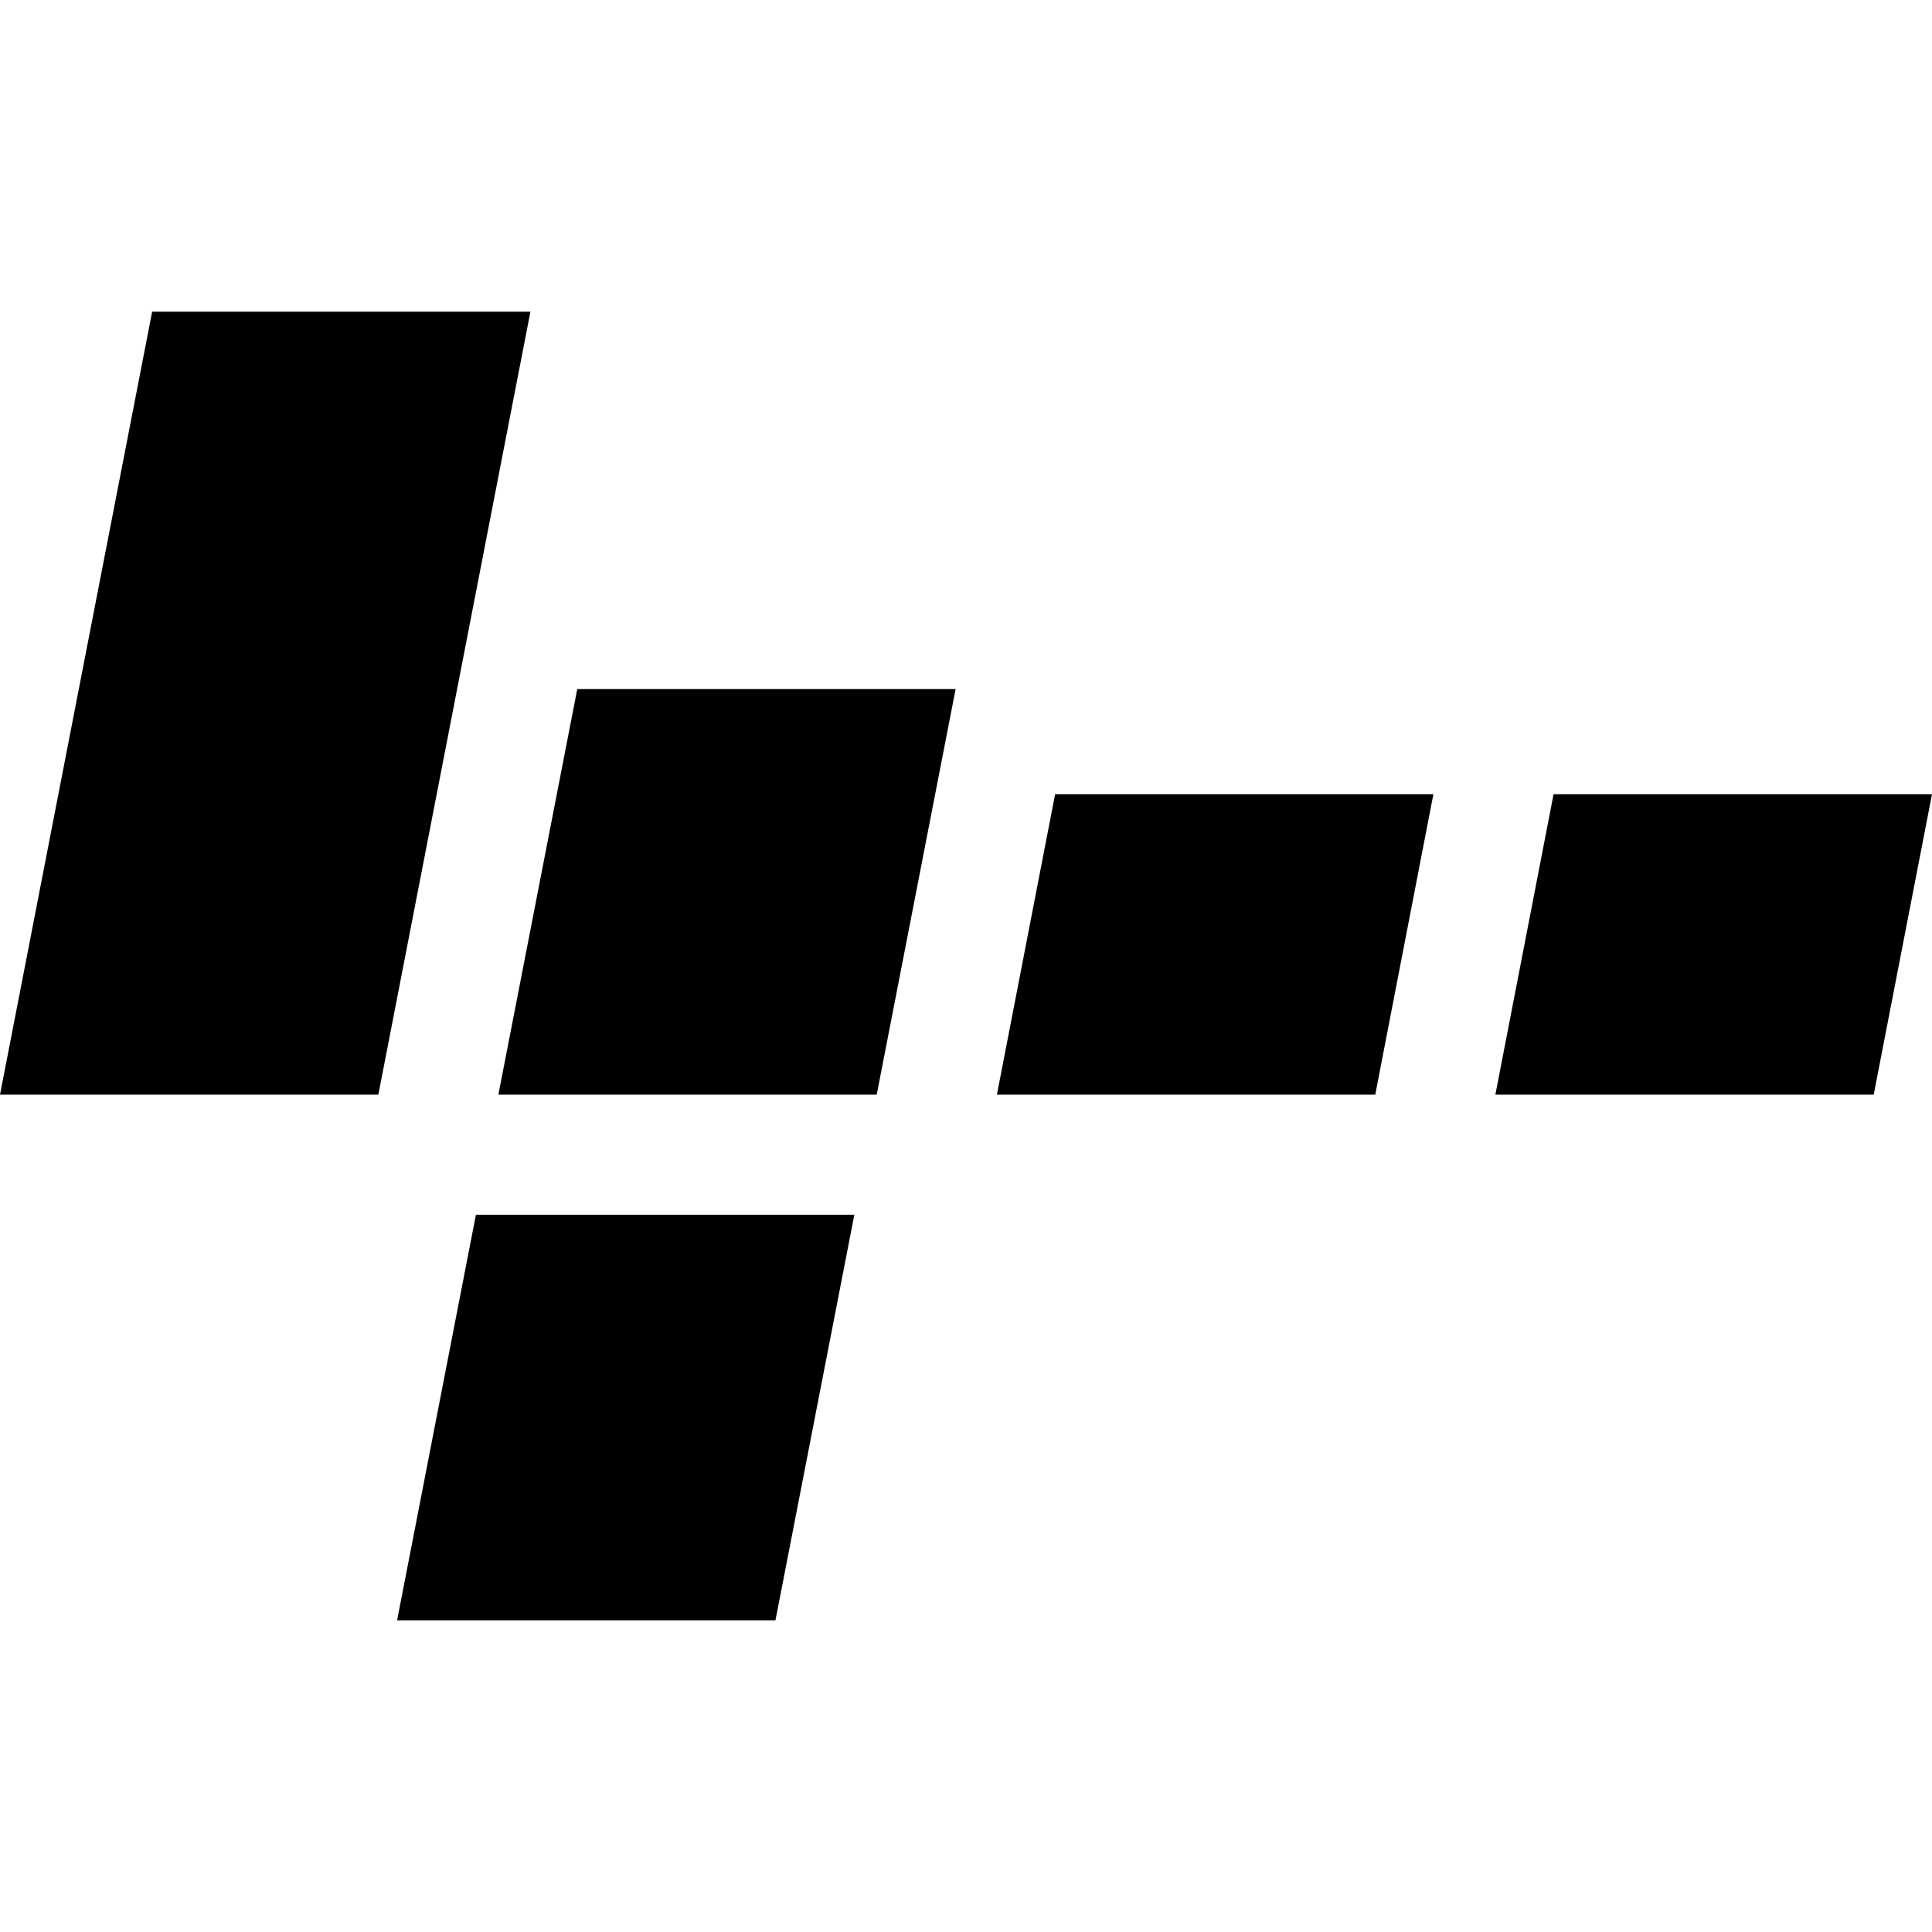
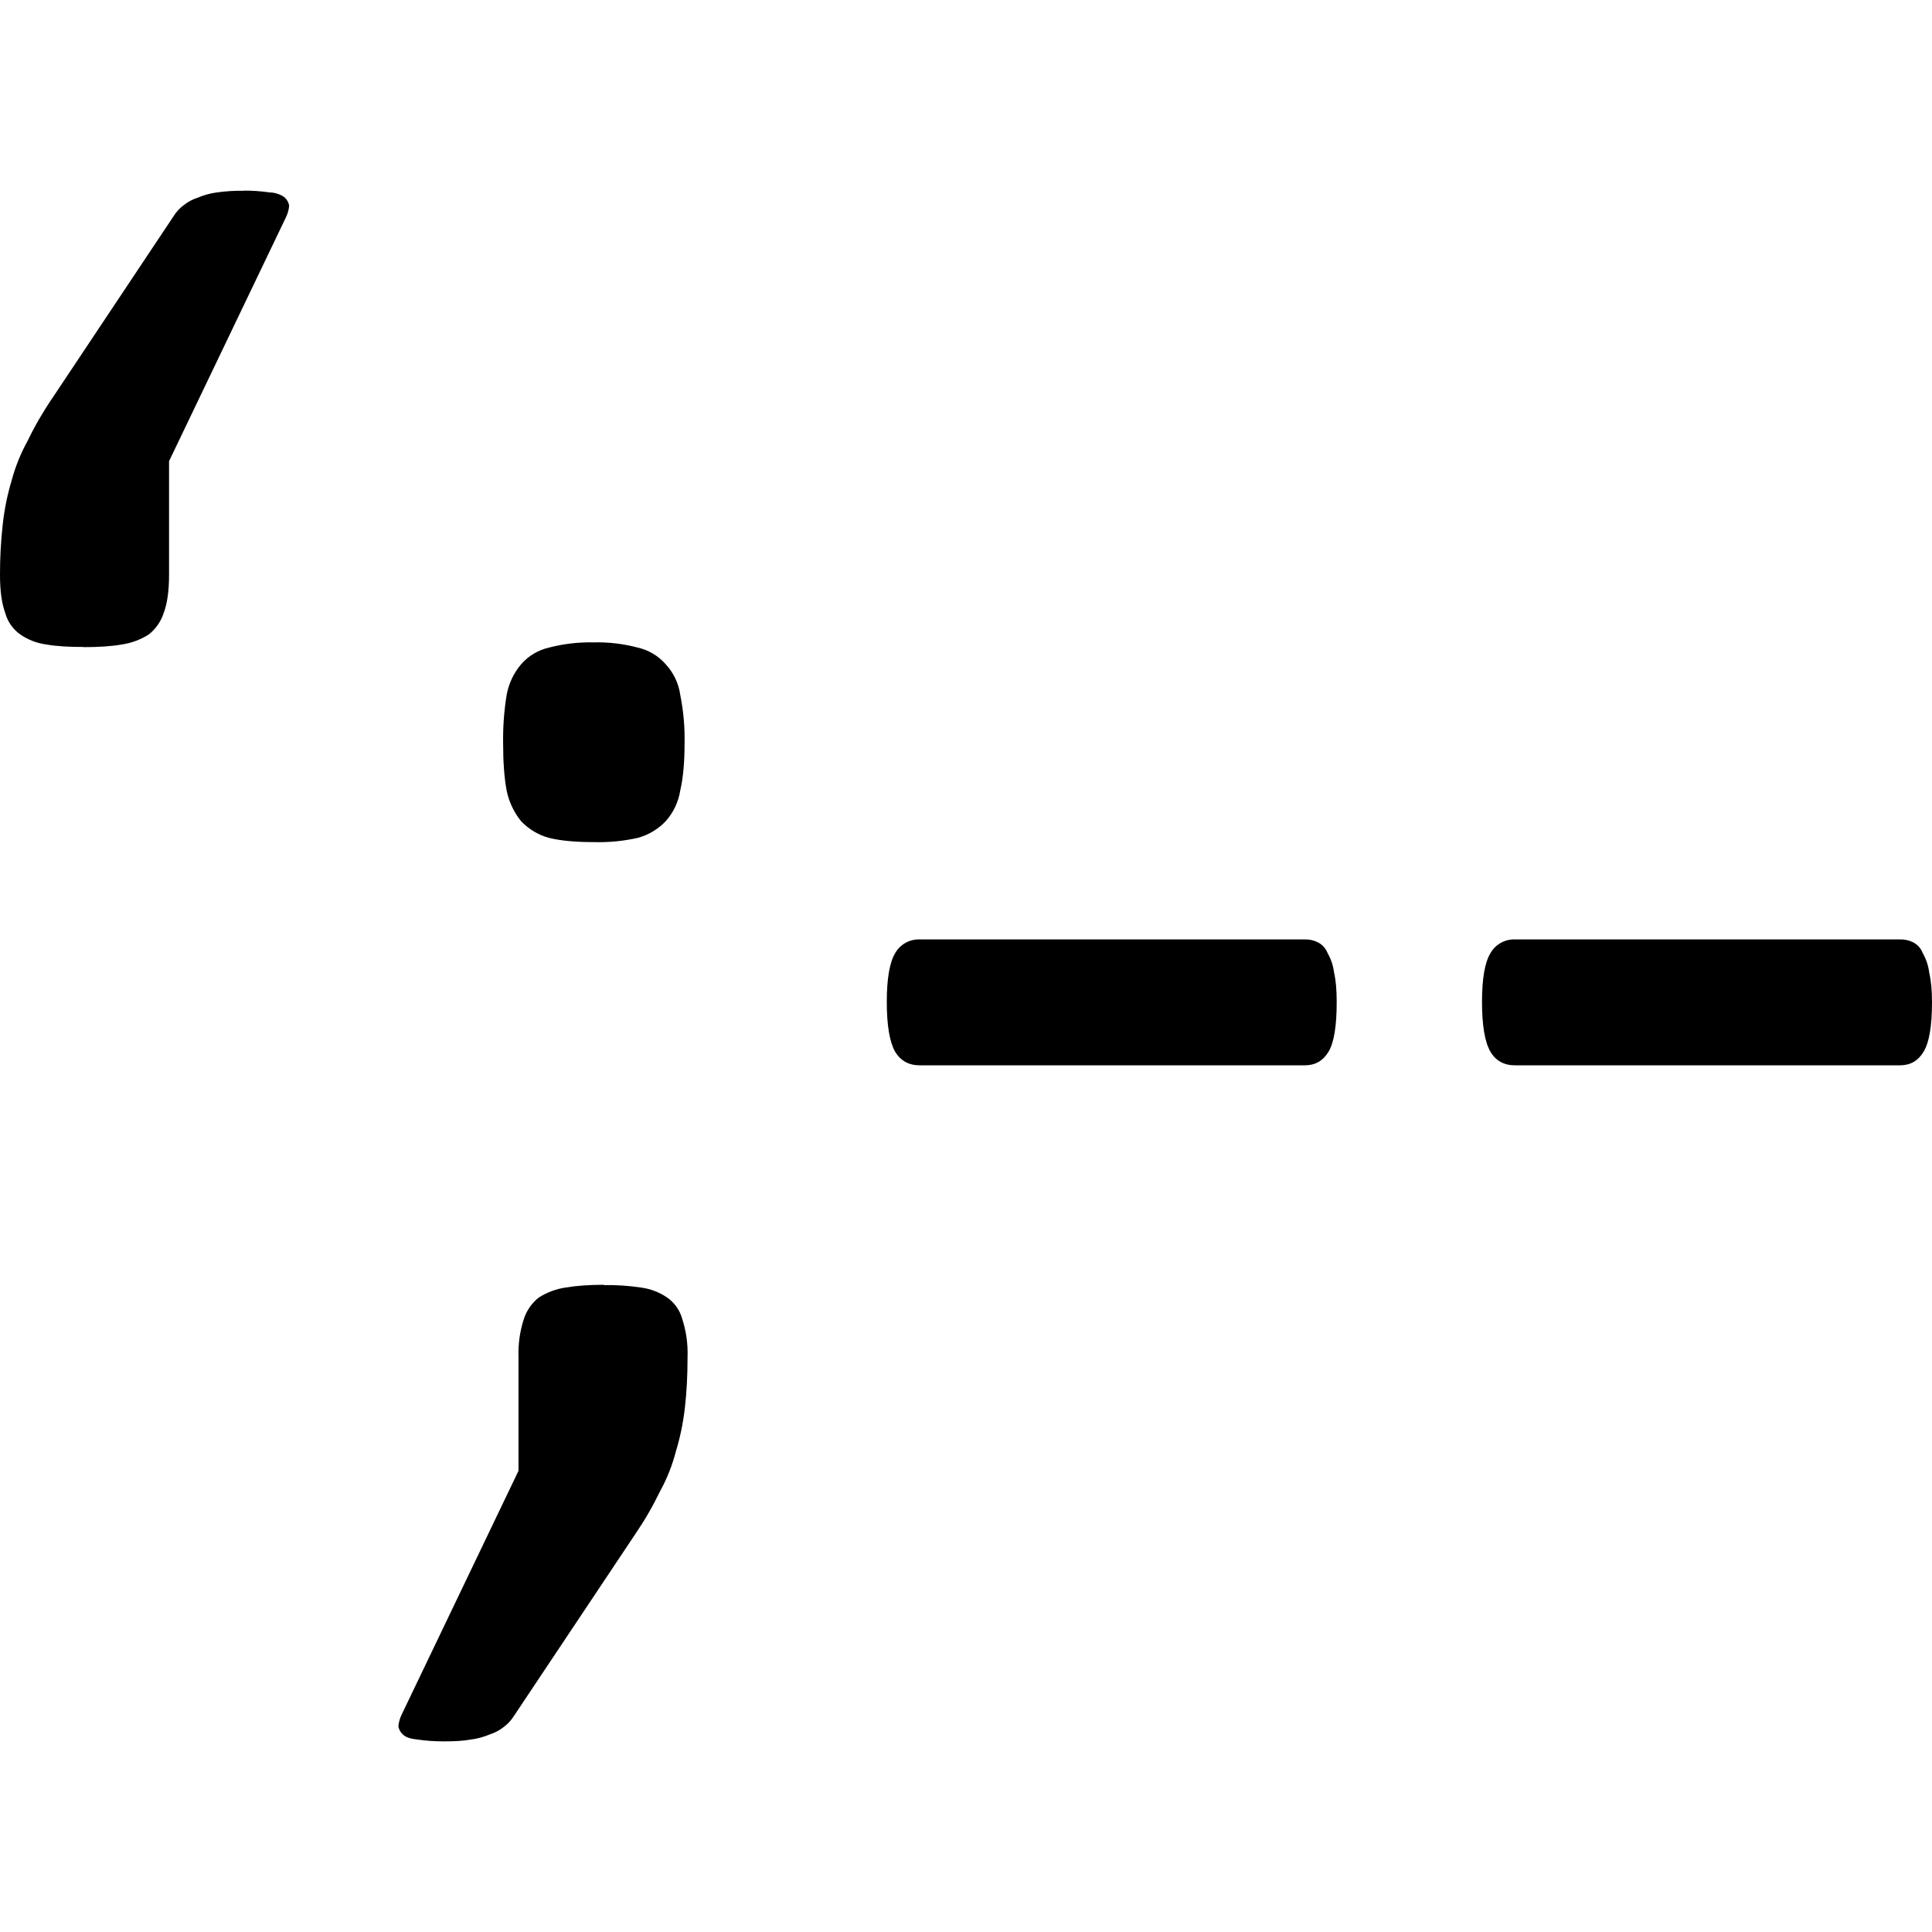
<svg xmlns="http://www.w3.org/2000/svg" role="img" viewBox="0 0 24 24">
-   <path d="M1.89 3.872 0 13.598h4.7l1.889-9.726ZM7.171 8.56l-.98 5.038h4.7l.98-5.038Zm5.936 1.306-.723 3.732h4.7l.722-3.732Zm6.192 0-.723 3.732h4.7L24 9.866ZM5.912 15.09l-.979 5.038h4.7l.98-5.038z" />
+   <path d="M3.03 2.37a2.09 2.09 0 0 0-.333.02.905.905 0 0 0-.244.067.527.527 0 0 0-.166.088.5.5 0 0 0-.133.144L.652 4.943a4.084 4.084 0 0 0-.308.532 2.184 2.184 0 0 0-.2.496c-.051.17-.089.351-.11.543A5.53 5.53 0 0 0 0 7.143c0 .199.022.356.066.474a.48.48 0 0 0 .188.266.745.745 0 0 0 .32.123c.133.023.288.031.465.031v.002c.184 0 .342-.01.475-.033a.857.857 0 0 0 .332-.123.56.56 0 0 0 .187-.266c.044-.118.067-.275.067-.474V5.729L3.547 2.71a.418.418 0 0 0 .045-.154.177.177 0 0 0-.067-.112.342.342 0 0 0-.177-.054 2.17 2.17 0 0 0-.319-.022zm4.347 5.61a2.03 2.03 0 0 0-.559.065.647.647 0 0 0-.343.205.813.813 0 0 0-.182.387 3.436 3.436 0 0 0-.043.6c0 .228.014.422.043.58a.883.883 0 0 0 .182.386.75.75 0 0 0 .343.205c.144.036.33.053.559.053a2.2 2.2 0 0 0 .547-.053.75.75 0 0 0 .344-.205.75.75 0 0 0 .183-.387c.036-.157.053-.35.053-.58a2.77 2.77 0 0 0-.053-.6.702.702 0 0 0-.183-.386.647.647 0 0 0-.344-.205 1.937 1.937 0 0 0-.547-.065zm4.05 3.69a.337.337 0 0 0-.308.172c-.068.114-.103.316-.103.605 0 .29.035.496.103.617.069.115.172.17.309.17h4.779c.13 0 .228-.055.297-.17.068-.114.101-.32.101-.617 0-.145-.01-.268-.033-.367a.637.637 0 0 0-.08-.24.25.25 0 0 0-.127-.137.335.335 0 0 0-.158-.033zm7.395 0a.337.337 0 0 0-.308.172c-.069.114-.104.316-.104.605 0 .29.035.496.104.617.068.115.171.17.308.17H23.6c.13 0 .228-.055.296-.17.07-.114.104-.32.104-.617 0-.145-.012-.268-.035-.367a.637.637 0 0 0-.08-.24.247.247 0 0 0-.125-.137.343.343 0 0 0-.16-.033zm-11.32 4.29c-.184 0-.342.012-.475.034a.857.857 0 0 0-.332.123.56.56 0 0 0-.187.266 1.383 1.383 0 0 0-.067.474v1.414L4.994 21.29a.418.418 0 0 0-.045.154c.007.044.03.082.067.112.036.03.096.046.177.054.089.013.195.022.32.022.133 0 .242-.006.33-.022a.905.905 0 0 0 .245-.066.527.527 0 0 0 .166-.088.5.5 0 0 0 .133-.144l1.504-2.254a4.12 4.12 0 0 0 .308-.532c.089-.162.153-.326.197-.496.052-.17.09-.351.112-.543.022-.191.033-.4.033-.629a1.38 1.38 0 0 0-.066-.474.477.477 0 0 0-.188-.266.745.745 0 0 0-.32-.123 2.795 2.795 0 0 0-.465-.031z" />
</svg>
